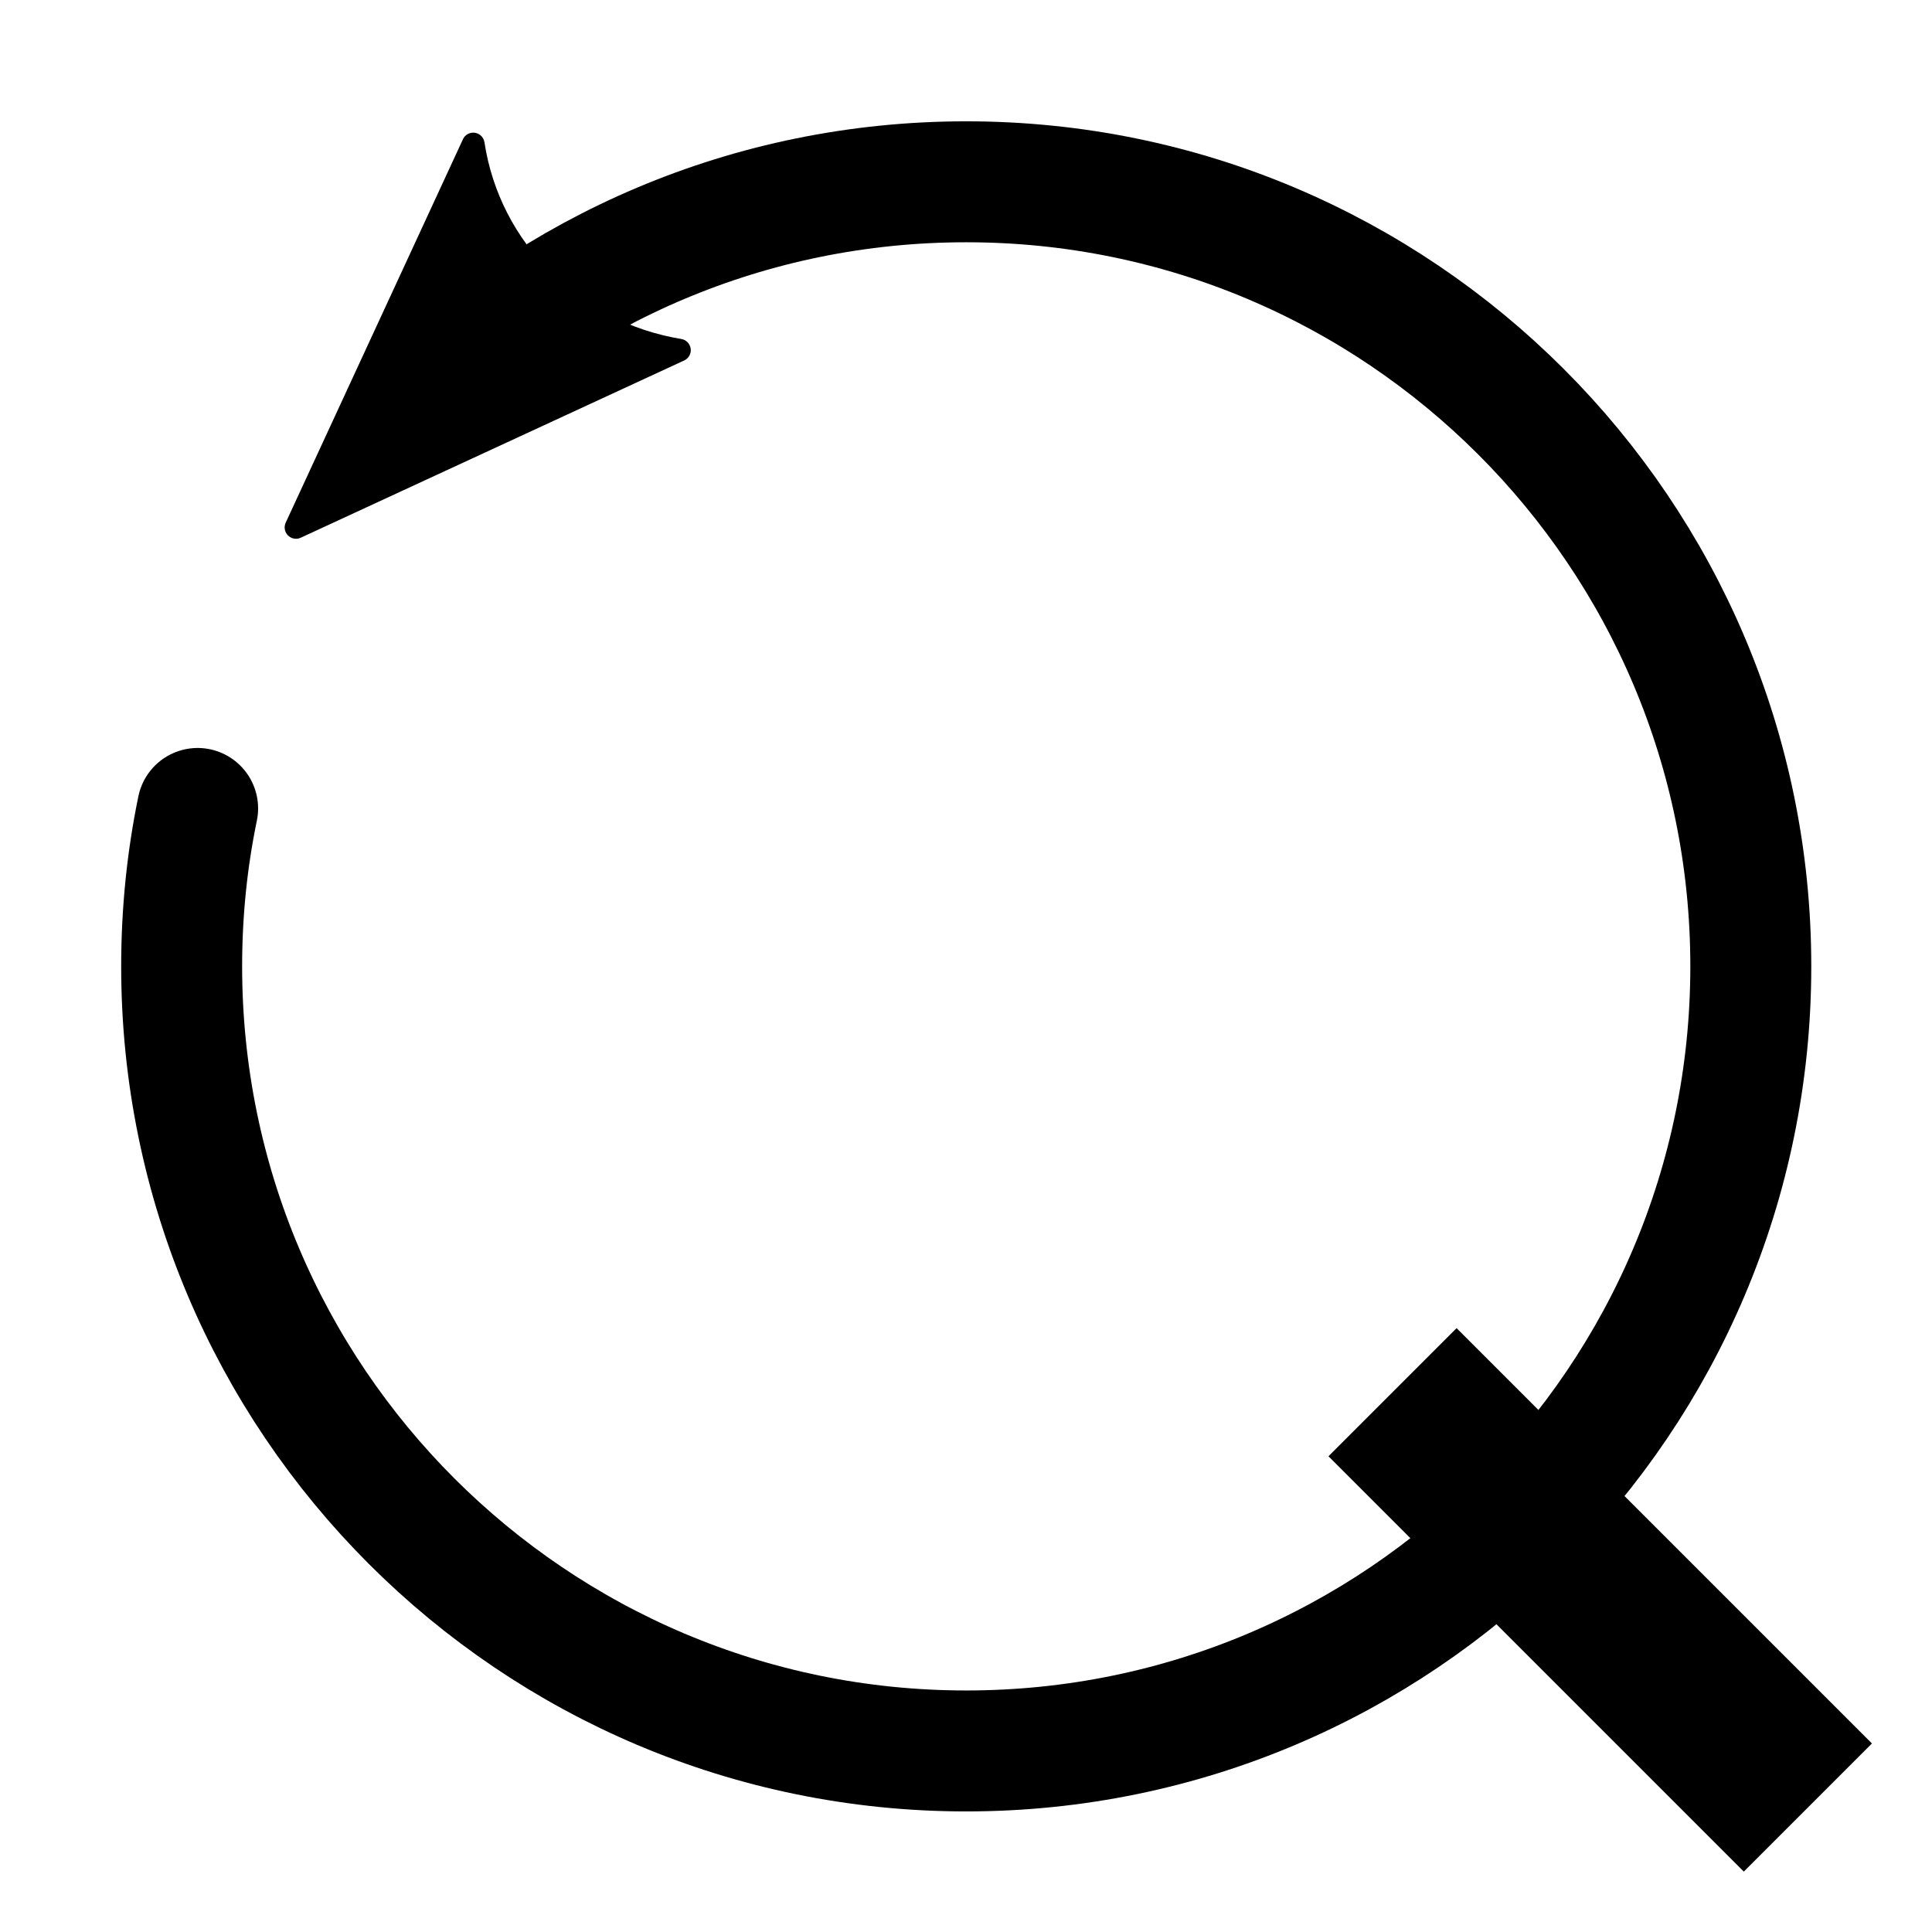
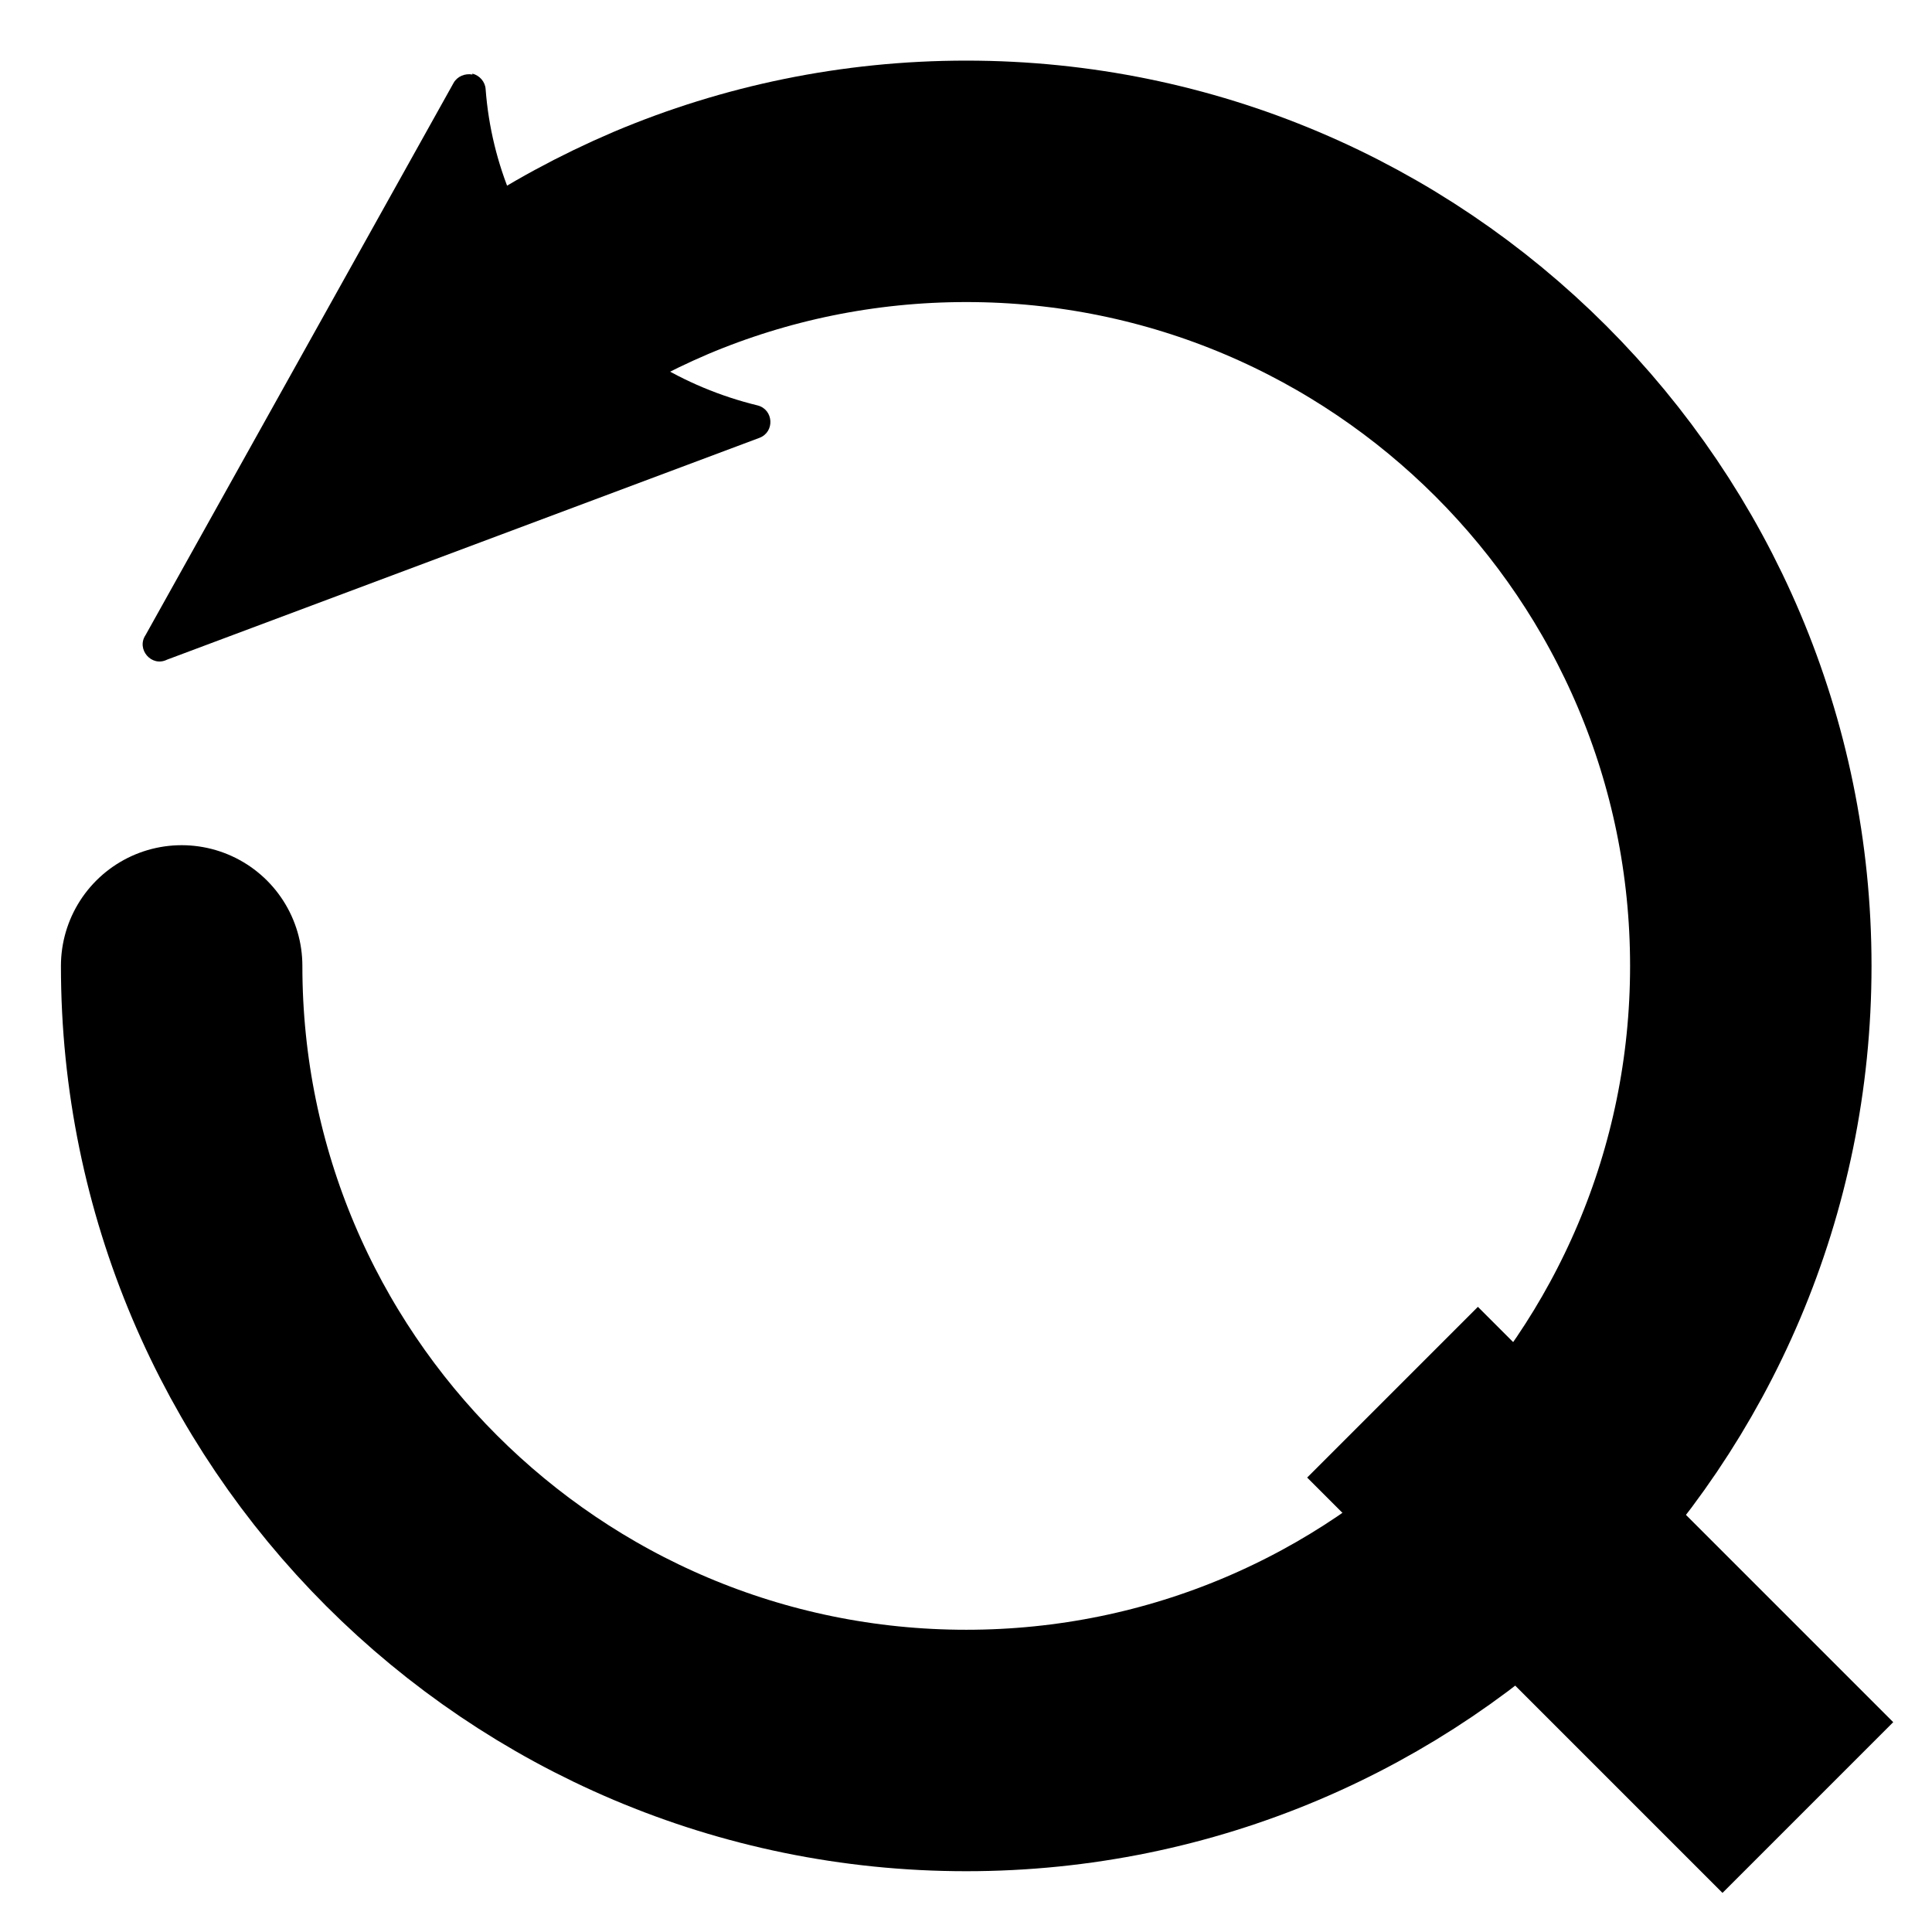
<svg xmlns="http://www.w3.org/2000/svg" width="16" height="16" viewBox="0 0 4.233 4.233" version="1.1" id="svg8">
  <defs id="defs2">
+     <marker style="overflow:visible" id="marker1290" refX="0.0" refY="0.0" orient="auto">
+       <path transform="scale(0.3) translate(-2.3,0)" d="M 8.719,4.034 L -2.207,0.016 L 8.719,-4.002 C 6.973,-1.63 6.983,1.616 8.719,4.034 z " style="stroke:context-stroke;fill-rule:evenodd;fill:context-stroke;stroke-width:0.625;stroke-linejoin:round" id="path1288" />
+     </marker>
+     <marker style="overflow:visible" id="marker1280" refX="0.0" refY="0.0" orient="auto">
+       <path transform="scale(0.2) translate(6,0)" style="fill-rule:evenodd;fill:context-stroke;stroke:context-stroke;stroke-width:1.0pt" d="M 0.0,0.0 L 5.0,-5.0 L -12.5,0.0 L 5.0,5.0 L 0.0,0.0 z " id="path1278" />
+     </marker>
+     <marker style="overflow:visible" id="marker1270" refX="0.0" refY="0.0" orient="auto">
+       <path transform="scale(0.2) translate(6,0)" style="fill-rule:evenodd;fill:context-stroke;stroke:context-stroke;stroke-width:1.0pt" d="M 0.0,0.0 L 5.0,-5.0 L -12.5,0.0 L 5.0,5.0 L 0.0,0.0 z " id="path882" />
+     </marker>
+     <marker style="overflow:visible" id="marker1131" refX="0.0" refY="0.0" orient="auto">
+       <path transform="scale(0.3) translate(-2.3,0)" d="M 8.719,4.034 L -2.207,0.016 L 8.719,-4.002 C 6.973,-1.63 6.983,1.616 8.719,4.034 z " style="stroke:context-stroke;fill-rule:evenodd;fill:context-stroke;stroke-width:0.625;stroke-linejoin:round" id="path900" />
+     </marker>
    <marker style="overflow:visible" id="Arrow2Sstart" refX="0.0" refY="0.0" orient="auto">
      <path transform="scale(0.3) translate(-2.3,0)" d="M 8.719,4.034 L -2.207,0.016 L 8.719,-4.002 C 6.973,-1.63 6.983,1.616 8.719,4.034 z " style="stroke:context-stroke;fill-rule:evenodd;fill:context-stroke;stroke-width:0.625;stroke-linejoin:round" id="path3544" />
    </marker>
    <marker style="overflow:visible" id="Arrow1Sstart" refX="0.0" refY="0.0" orient="auto">
      <path transform="scale(0.2) translate(6,0)" style="fill-rule:evenodd;fill:context-stroke;stroke:context-stroke;stroke-width:1.0pt" d="M 0.0,0.0 L 5.0,-5.0 L -12.5,0.0 L 5.0,5.0 L 0.0,0.0 z " id="path3526" />
    </marker>
    <marker style="overflow:visible" id="Arrow1Mstart" refX="0.0" refY="0.0" orient="auto">
      <path transform="scale(0.4) translate(10,0)" style="fill-rule:evenodd;fill:context-stroke;stroke:context-stroke;stroke-width:1.0pt" d="M 0.0,0.0 L 5.0,-5.0 L -12.5,0.0 L 5.0,5.0 L 0.0,0.0 z " id="path3520" />
    </marker>
    <marker id="ExperimentalArrow" refX="5.0" refY="3.0" orient="auto-start-reverse">
      <path style="fill:context-stroke" d="m 10,3 -10,3 0,-6 z" id="path3767" />
    </marker>
    <marker style="overflow:visible" id="Arrow2Lstart" refX="0.0" refY="0.0" orient="auto">
      <path transform="scale(1.1) translate(1,0)" d="M 8.719,4.034 L -2.207,0.016 L 8.719,-4.002 C 6.973,-1.63 6.983,1.616 8.719,4.034 z " style="stroke:context-stroke;fill-rule:evenodd;fill:context-stroke;stroke-width:0.625;stroke-linejoin:round" id="path3532" />
    </marker>
  </defs>
  <g id="layer1" transform="translate(0,-292.7667)">
    <path style="fill:#a02c2c;stroke:#000000;stroke-width:0.265px;stroke-linecap:butt;stroke-linejoin:miter;stroke-opacity:1" d="M -2.051,299.596 Z" id="path185" />
    <path style="fill:none;stroke:#000000;stroke-width:0.265px;stroke-linecap:butt;stroke-linejoin:miter;stroke-opacity:1" d="M 1.951,298.654 Z" id="path866" />
    <path style="fill:none;stroke:#000000;stroke-width:0.265px;stroke-linecap:butt;stroke-linejoin:miter;stroke-opacity:1" d="M -7.293,296.719 Z" id="path898" />
    <path style="fill:none;stroke:#000000;stroke-width:0.265px;stroke-linecap:butt;stroke-linejoin:miter;stroke-opacity:1" d="M -6.367,297.48 Z" id="path902" />
    <path style="fill:none;stroke:#000000;stroke-width:0.265px;stroke-linecap:butt;stroke-linejoin:miter;stroke-opacity:1" d="M -7.16,295.958 Z" id="path910" />
-     <path id="path932" style="fill:none;stroke:#000000;stroke-width:0.265;stroke-linecap:round;stroke-miterlimit:1;stroke-dasharray:none;marker-start:url(#Arrow2Sstart)" d="m 0.901,293.668 c 0.311,-0.311 0.741,-0.503 1.216,-0.503 0.949,0 1.719,0.77 1.719,1.719 -10e-7,0.949 -0.77,1.719 -1.719,1.719 -0.949,0 -1.719,-0.77 -1.719,-1.719 1.2e-7,-0.119 0.012,-0.235 0.035,-0.346" />
-     <path style="fill:none;stroke:#000000;stroke-width:0.397;stroke-linecap:butt;stroke-linejoin:miter;stroke-miterlimit:4;stroke-dasharray:none;stroke-opacity:1" d="m 3.051,295.817 0.91,0.91" id="path4837" />
+     <path id="path932" style="fill:none;stroke:#000000;stroke-width:0.529;stroke-linecap:round;stroke-miterlimit:1;stroke-dasharray:none" d="m 1.156,293.458 c 0.091,-0.062 0.189,-0.115 0.292,-0.159 0.206,-0.087 0.432,-0.135 0.669,-0.135 0.949,0 1.719,0.77 1.719,1.719 -10e-7,0.949 -0.77,1.719 -1.719,1.719 -0.949,0 -1.719,-0.77 -1.719,-1.719" />
+     <path style="fill:none;stroke:#000000;stroke-width:0.529;stroke-linecap:butt;stroke-linejoin:miter;stroke-miterlimit:4;stroke-dasharray:none;stroke-opacity:1" d="m 3.051,295.817 0.91,0.91" id="path4837" />
+     <path style="color:#000000;fill:#000000;fill-rule:evenodd;stroke-linejoin:round;-inkscape-stroke:none" d="m 1.035,292.93 c -0.016,-0.003 -0.033,0.004 -0.041,0.018 l -0.675,1.21 c -0.021,0.031 0.013,0.071 0.047,0.054 l 1.298,-0.486 c 0.034,-0.013 0.031,-0.062 -0.004,-0.071 -0.329,-0.08 -0.571,-0.36 -0.596,-0.693 -0.001,-0.016 -0.013,-0.03 -0.029,-0.034 z" id="path2173" />
  </g>
</svg>
